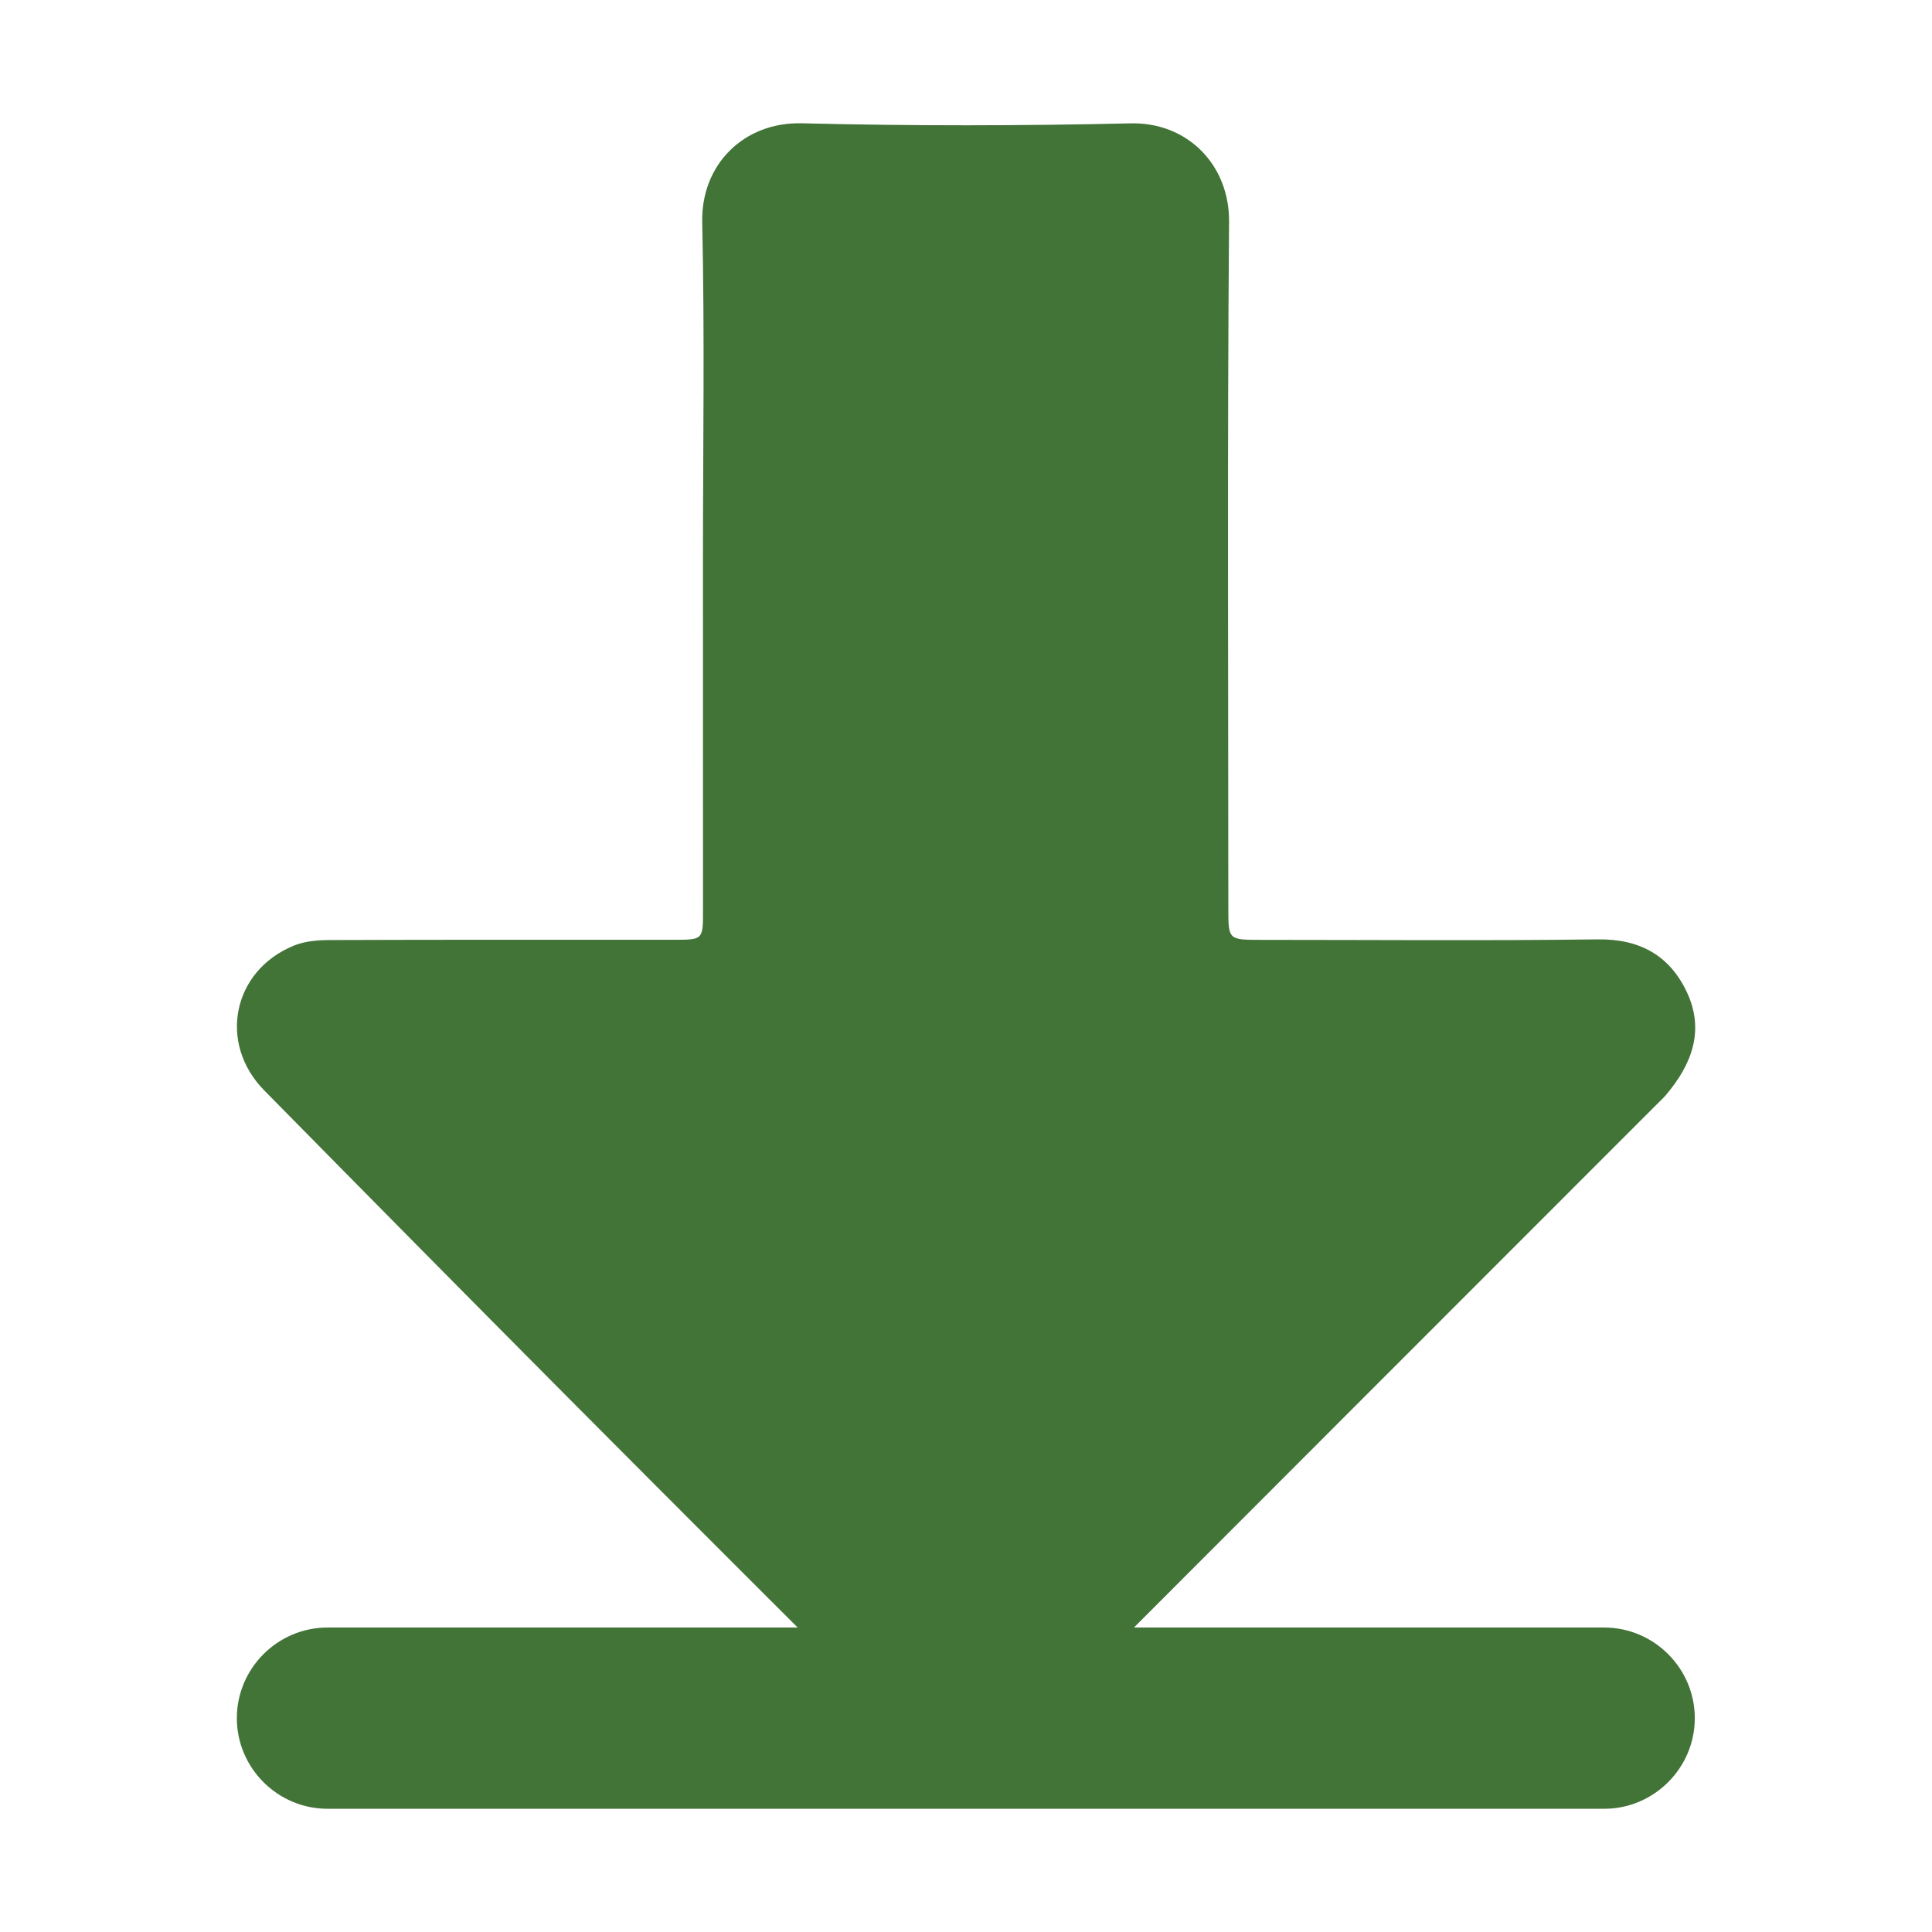
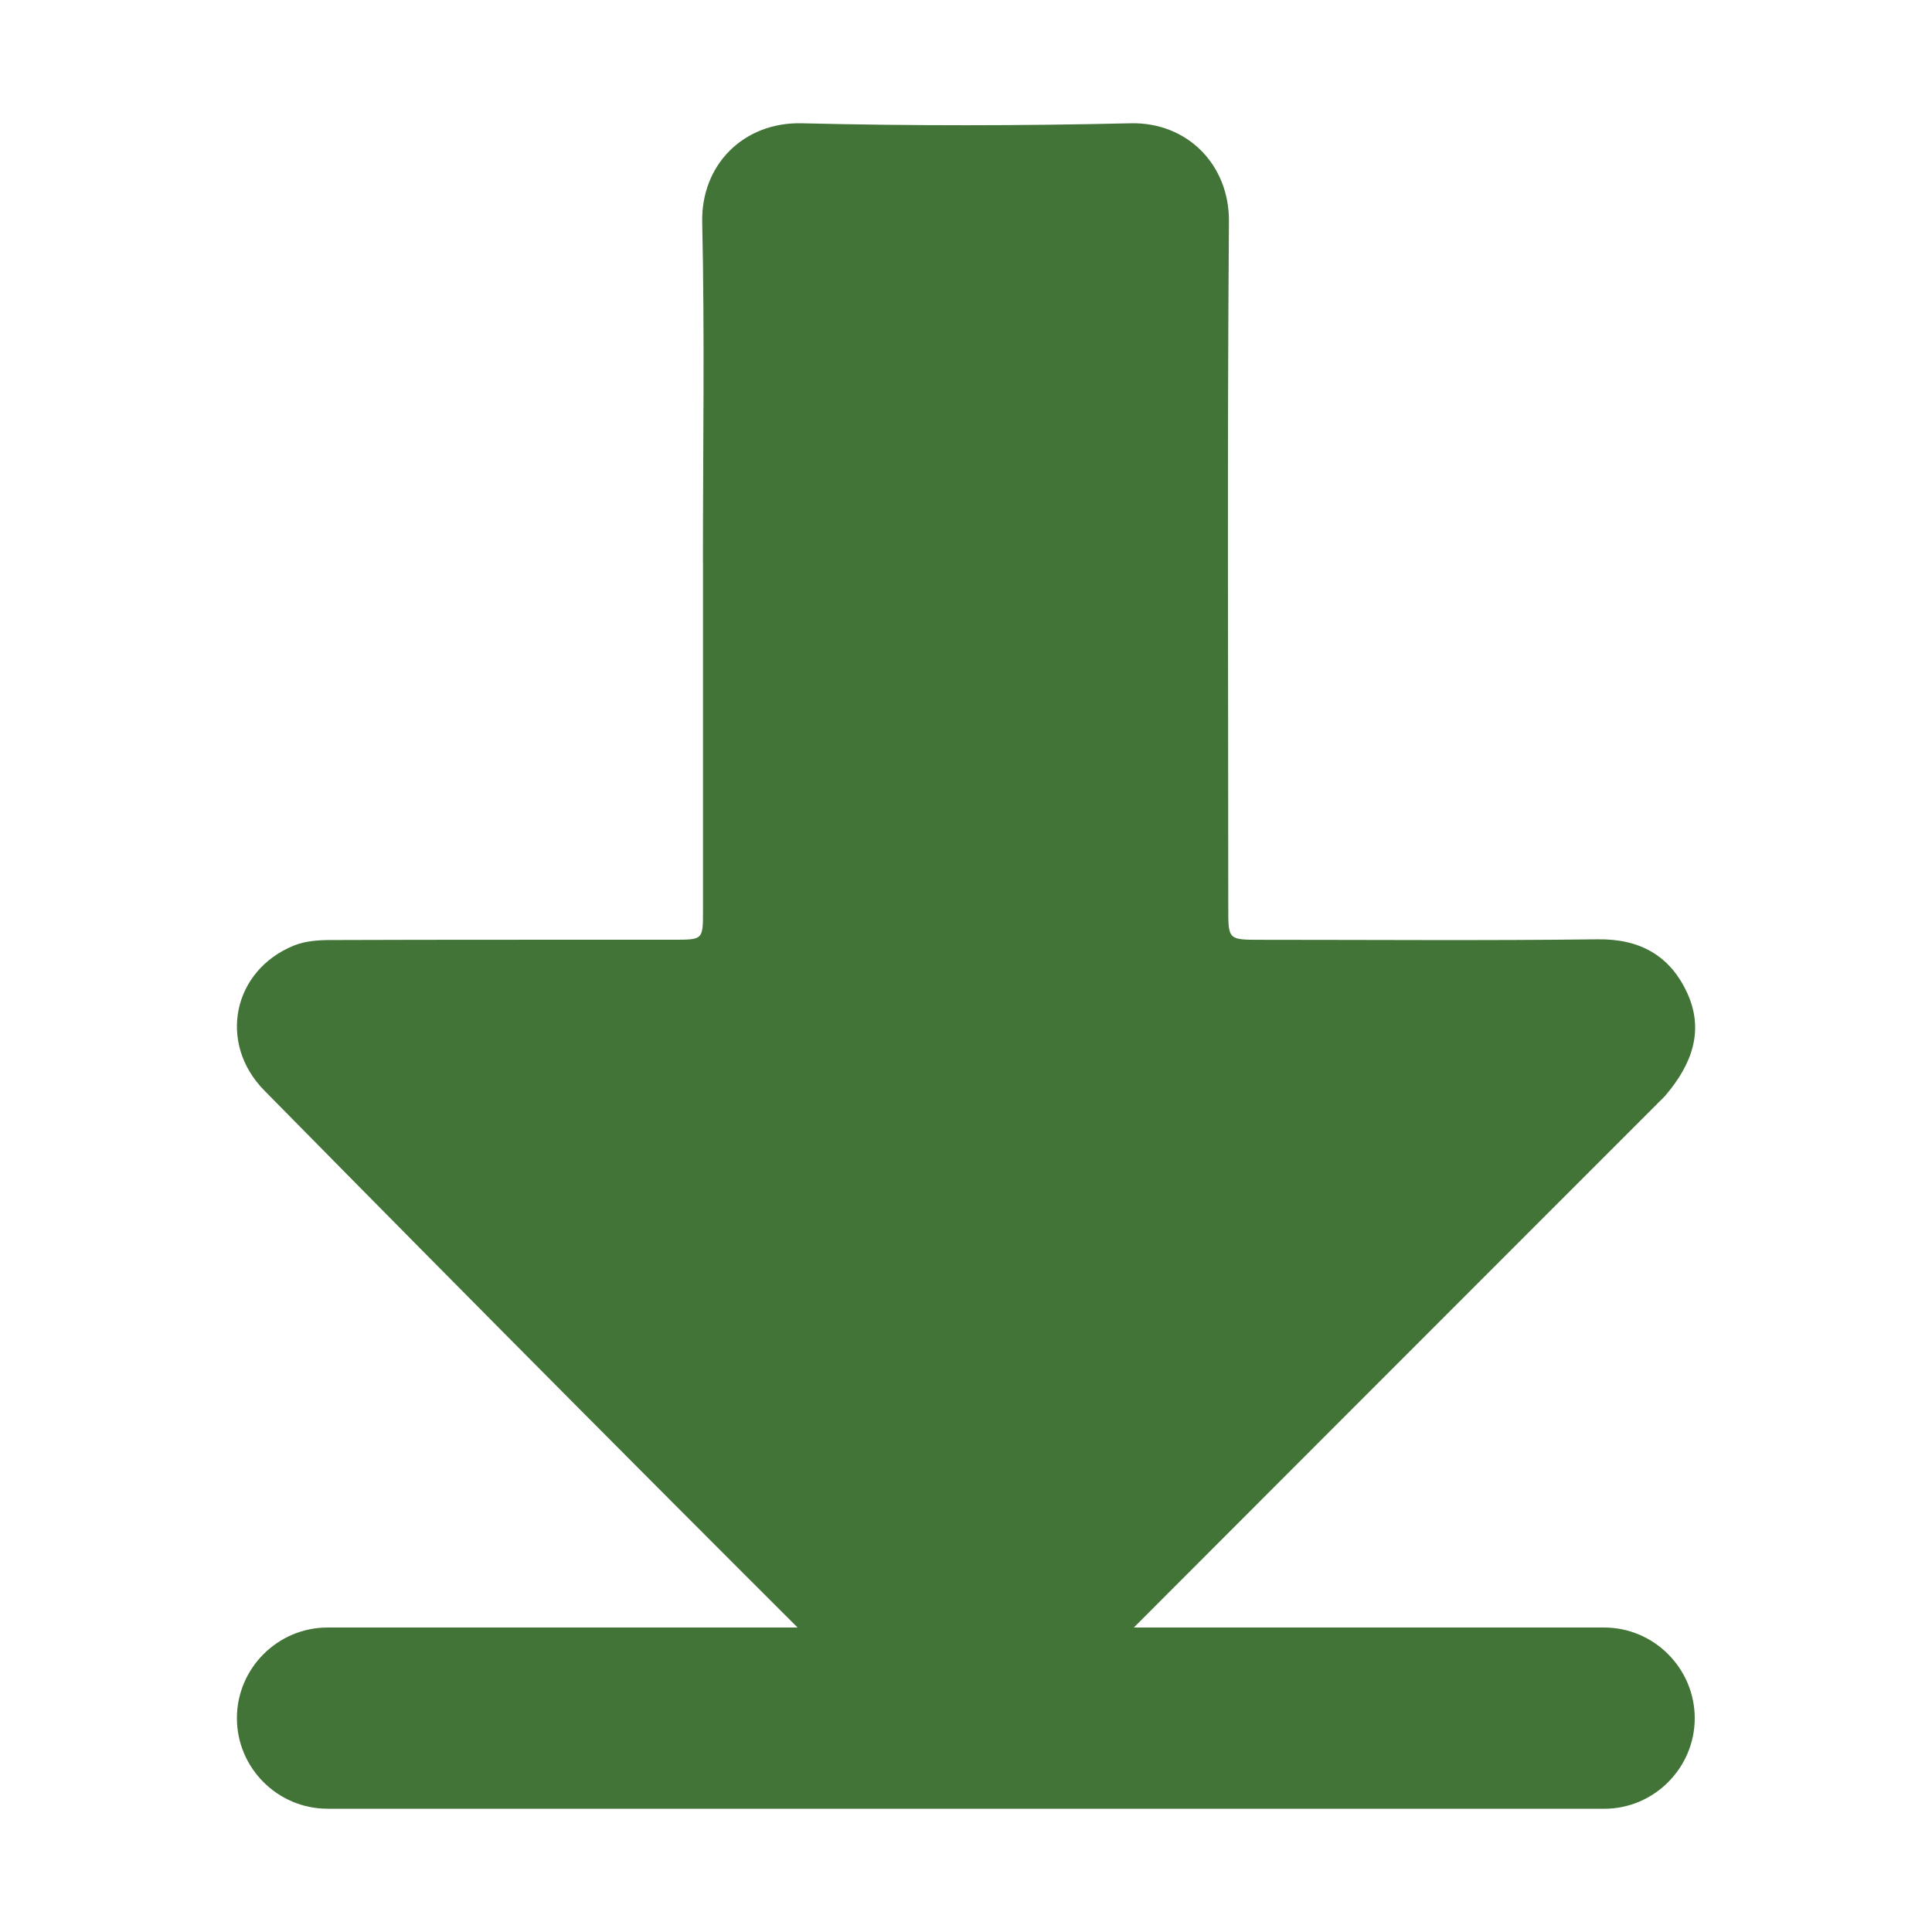
- <svg xmlns="http://www.w3.org/2000/svg" version="1.1" id="Layer_1" x="0px" y="0px" viewBox="0 0 32 32" style="enable-background:new 0 0 32 32;" xml:space="preserve">
-   <style type="text/css">
- 	.st0{fill:#427337;}
- </style>
-   <g>
-     <g>
-       <path class="st0" d="M11.643,9.299c0-1.872,0.03-3.745-0.012-5.616    c-0.022-0.953,0.685-1.665,1.651-1.641c1.814,0.045,3.63,0.043,5.444,0.001    c0.943-0.022,1.638,0.69,1.631,1.626c-0.03,3.79-0.012,7.58-0.012,11.371    c0,0.526,0.001,0.527,0.537,0.527c1.861,0,3.721,0.016,5.582-0.008    c0.692-0.009,1.185,0.263,1.472,0.866c0.304,0.639,0.087,1.206-0.345,1.714    c-0.037,0.044-0.08,0.083-0.12,0.123c-3.426,3.428-6.854,6.855-10.278,10.285    c-0.358,0.359-0.76,0.569-1.285,0.55c-0.438-0.016-0.771-0.221-1.059-0.508    c-1.823-1.815-3.643-3.634-5.458-5.458c-1.676-1.685-3.346-3.376-5.014-5.07    c-0.771-0.783-0.525-1.987,0.494-2.4c0.184-0.075,0.402-0.09,0.605-0.091    c1.895-0.007,3.79-0.004,5.685-0.004c0.481-0,0.483-0.002,0.483-0.478    C11.644,13.158,11.643,11.229,11.643,9.299z" />
-     </g>
-     <path class="st0" d="M5.424,29.959h21.146c0.825,0,1.501-0.675,1.501-1.501v0   c0-0.825-0.675-1.501-1.501-1.501H5.424c-0.825,0-1.501,0.675-1.501,1.501v0   C3.923,29.284,4.599,29.959,5.424,29.959z" />
-   </g>
+ <svg xmlns="http://www.w3.org/2000/svg" viewBox="0 0 32 32">
+   <path d="M11.643 9.299c0-1.872.03-3.745-.012-5.616-.022-.953.685-1.665 1.65-1.641 1.814.044 3.63.042 5.444 0 .943-.022 1.638.69 1.63 1.626-.029 3.79-.011 7.58-.011 11.37 0 .527 0 .528.537.528 1.86 0 3.722.015 5.582-.008.692-.009 1.185.263 1.472.866.304.638.087 1.206-.345 1.714-.037.044-.08.083-.12.123-3.426 3.428-6.854 6.855-10.278 10.285-.358.359-.76.569-1.285.55-.438-.016-.77-.221-1.06-.508A1427.6 1427.6 0 0 1 4.376 18.06c-.77-.783-.524-1.987.495-2.4.184-.074.402-.09.605-.09 1.895-.007 3.79-.004 5.685-.005.481 0 .483-.001.483-.477V9.299z" fill="#427337" />
+   <path d="M5.424 29.959H26.57c.825 0 1.5-.675 1.5-1.5 0-.826-.675-1.502-1.5-1.502H5.424c-.825 0-1.5.676-1.5 1.501 0 .826.675 1.5 1.5 1.5z" fill="#427337" />
</svg>
